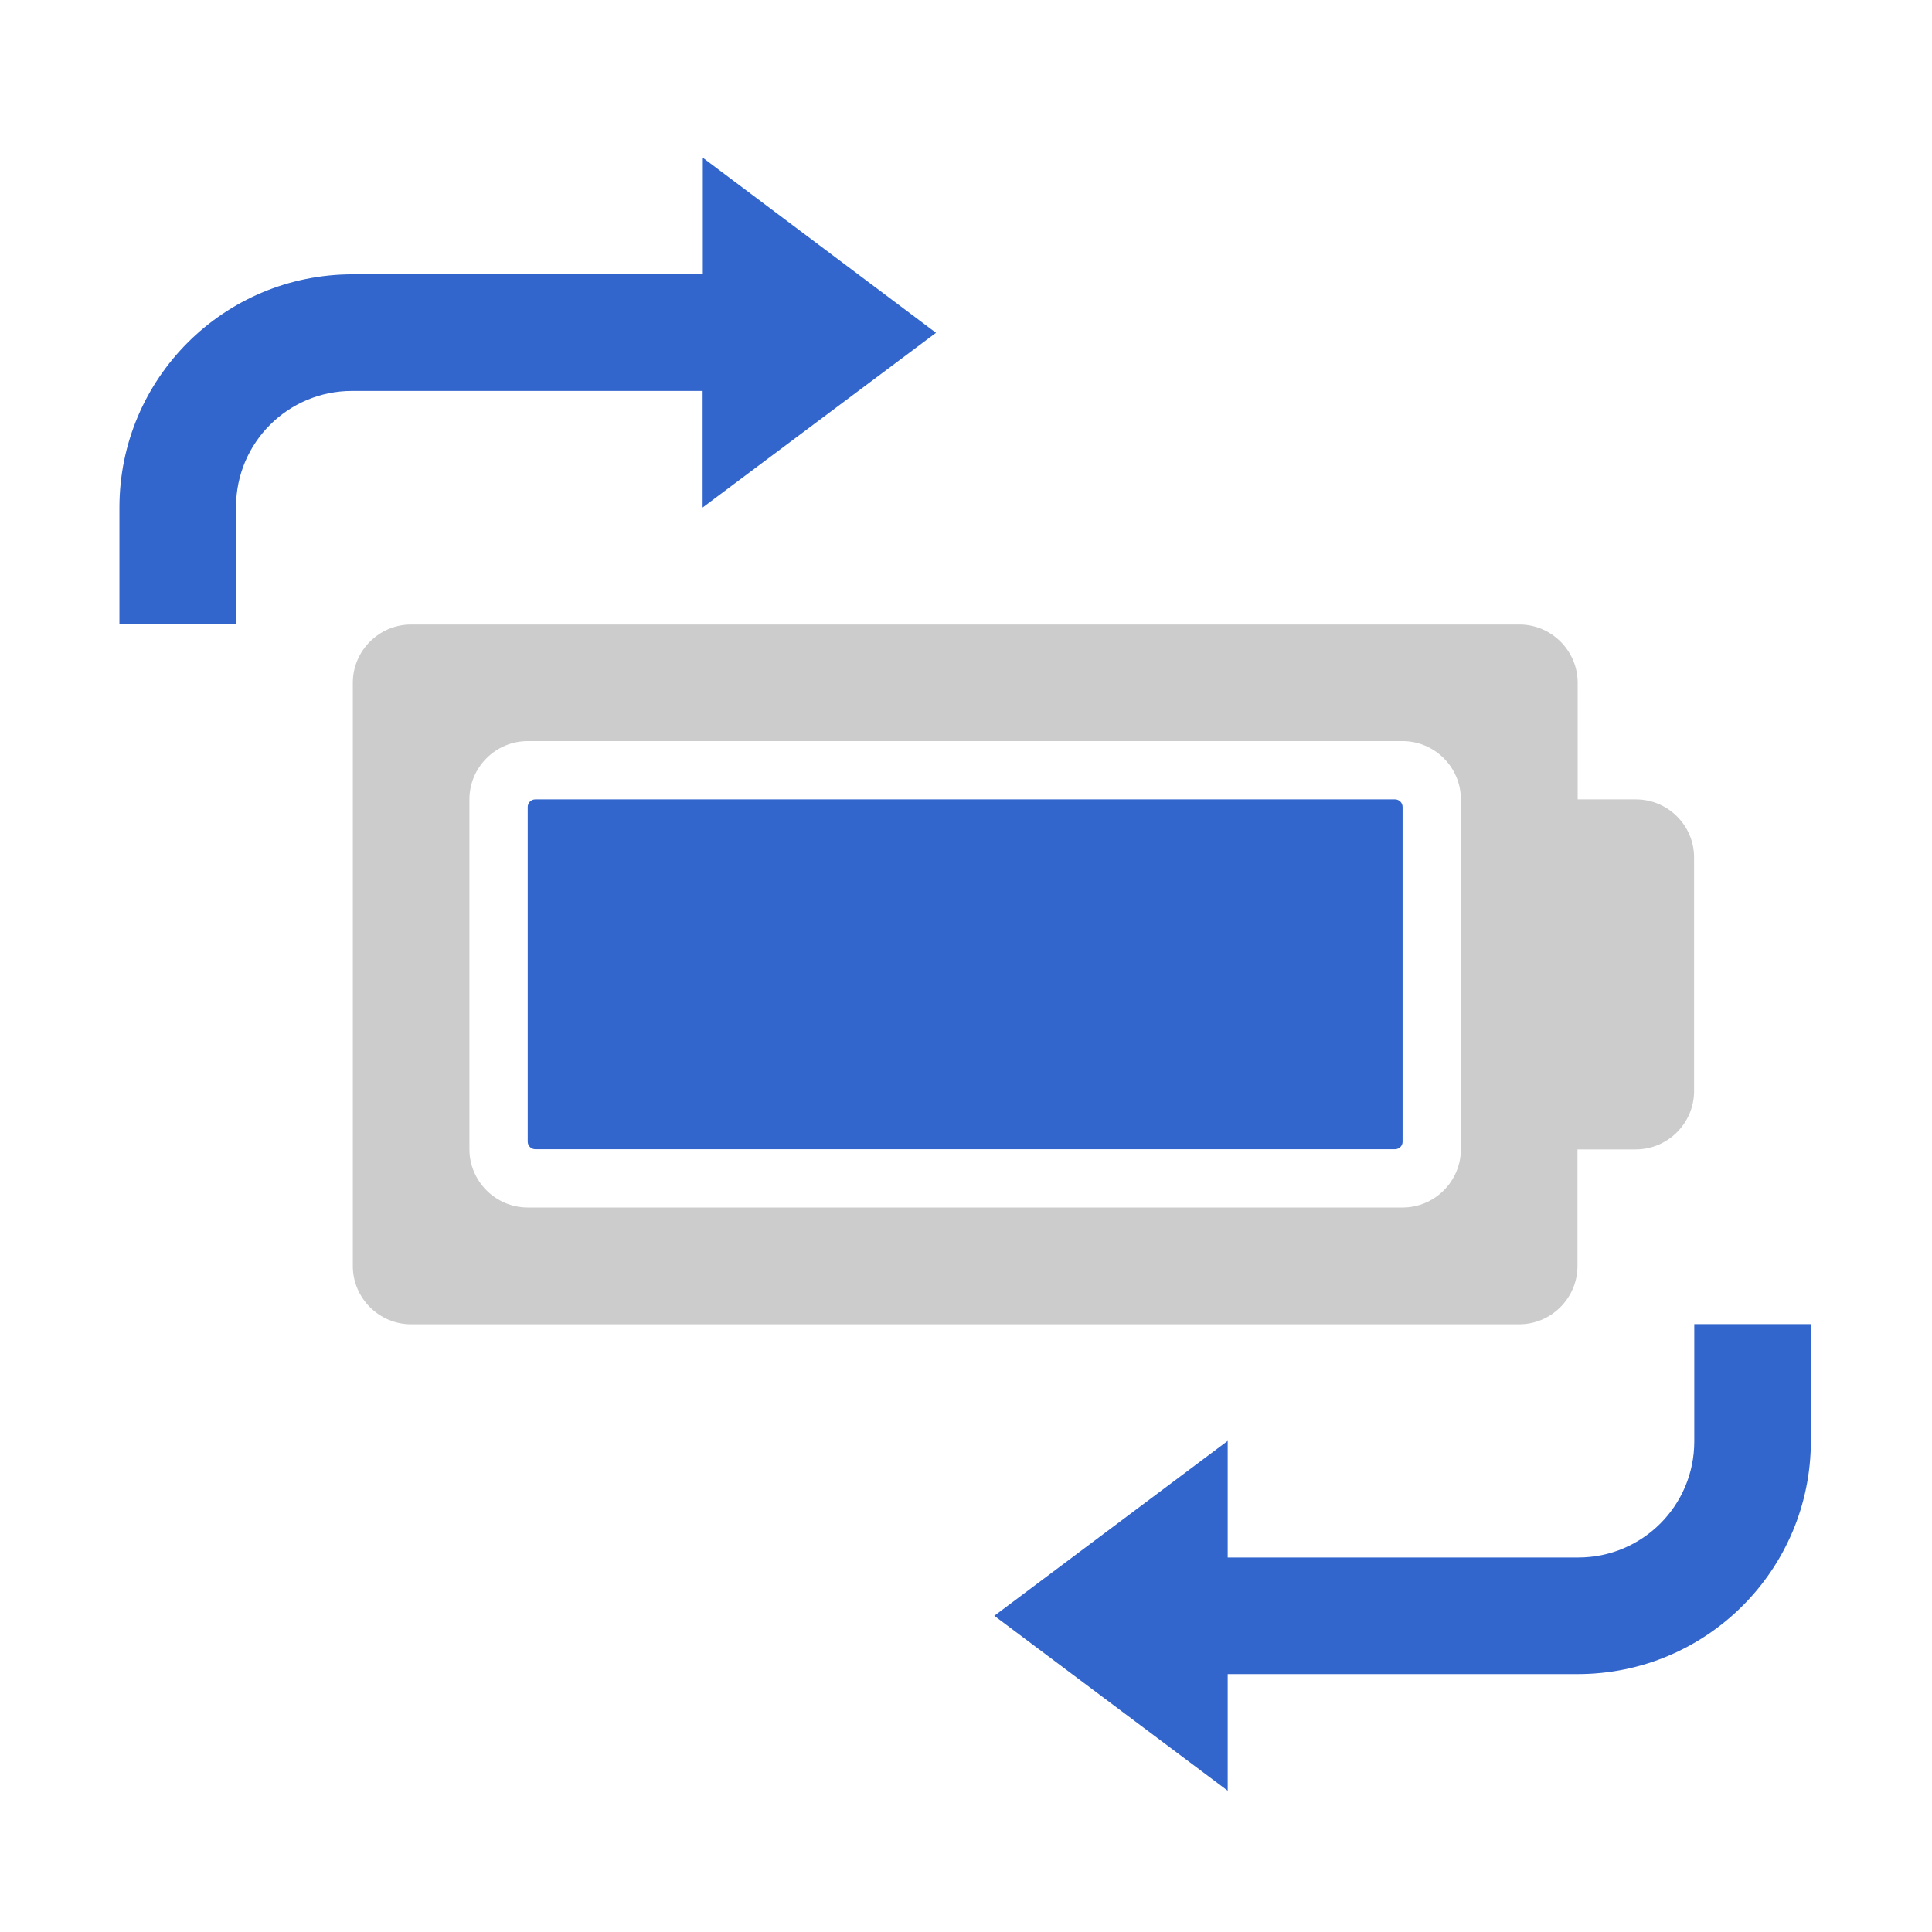
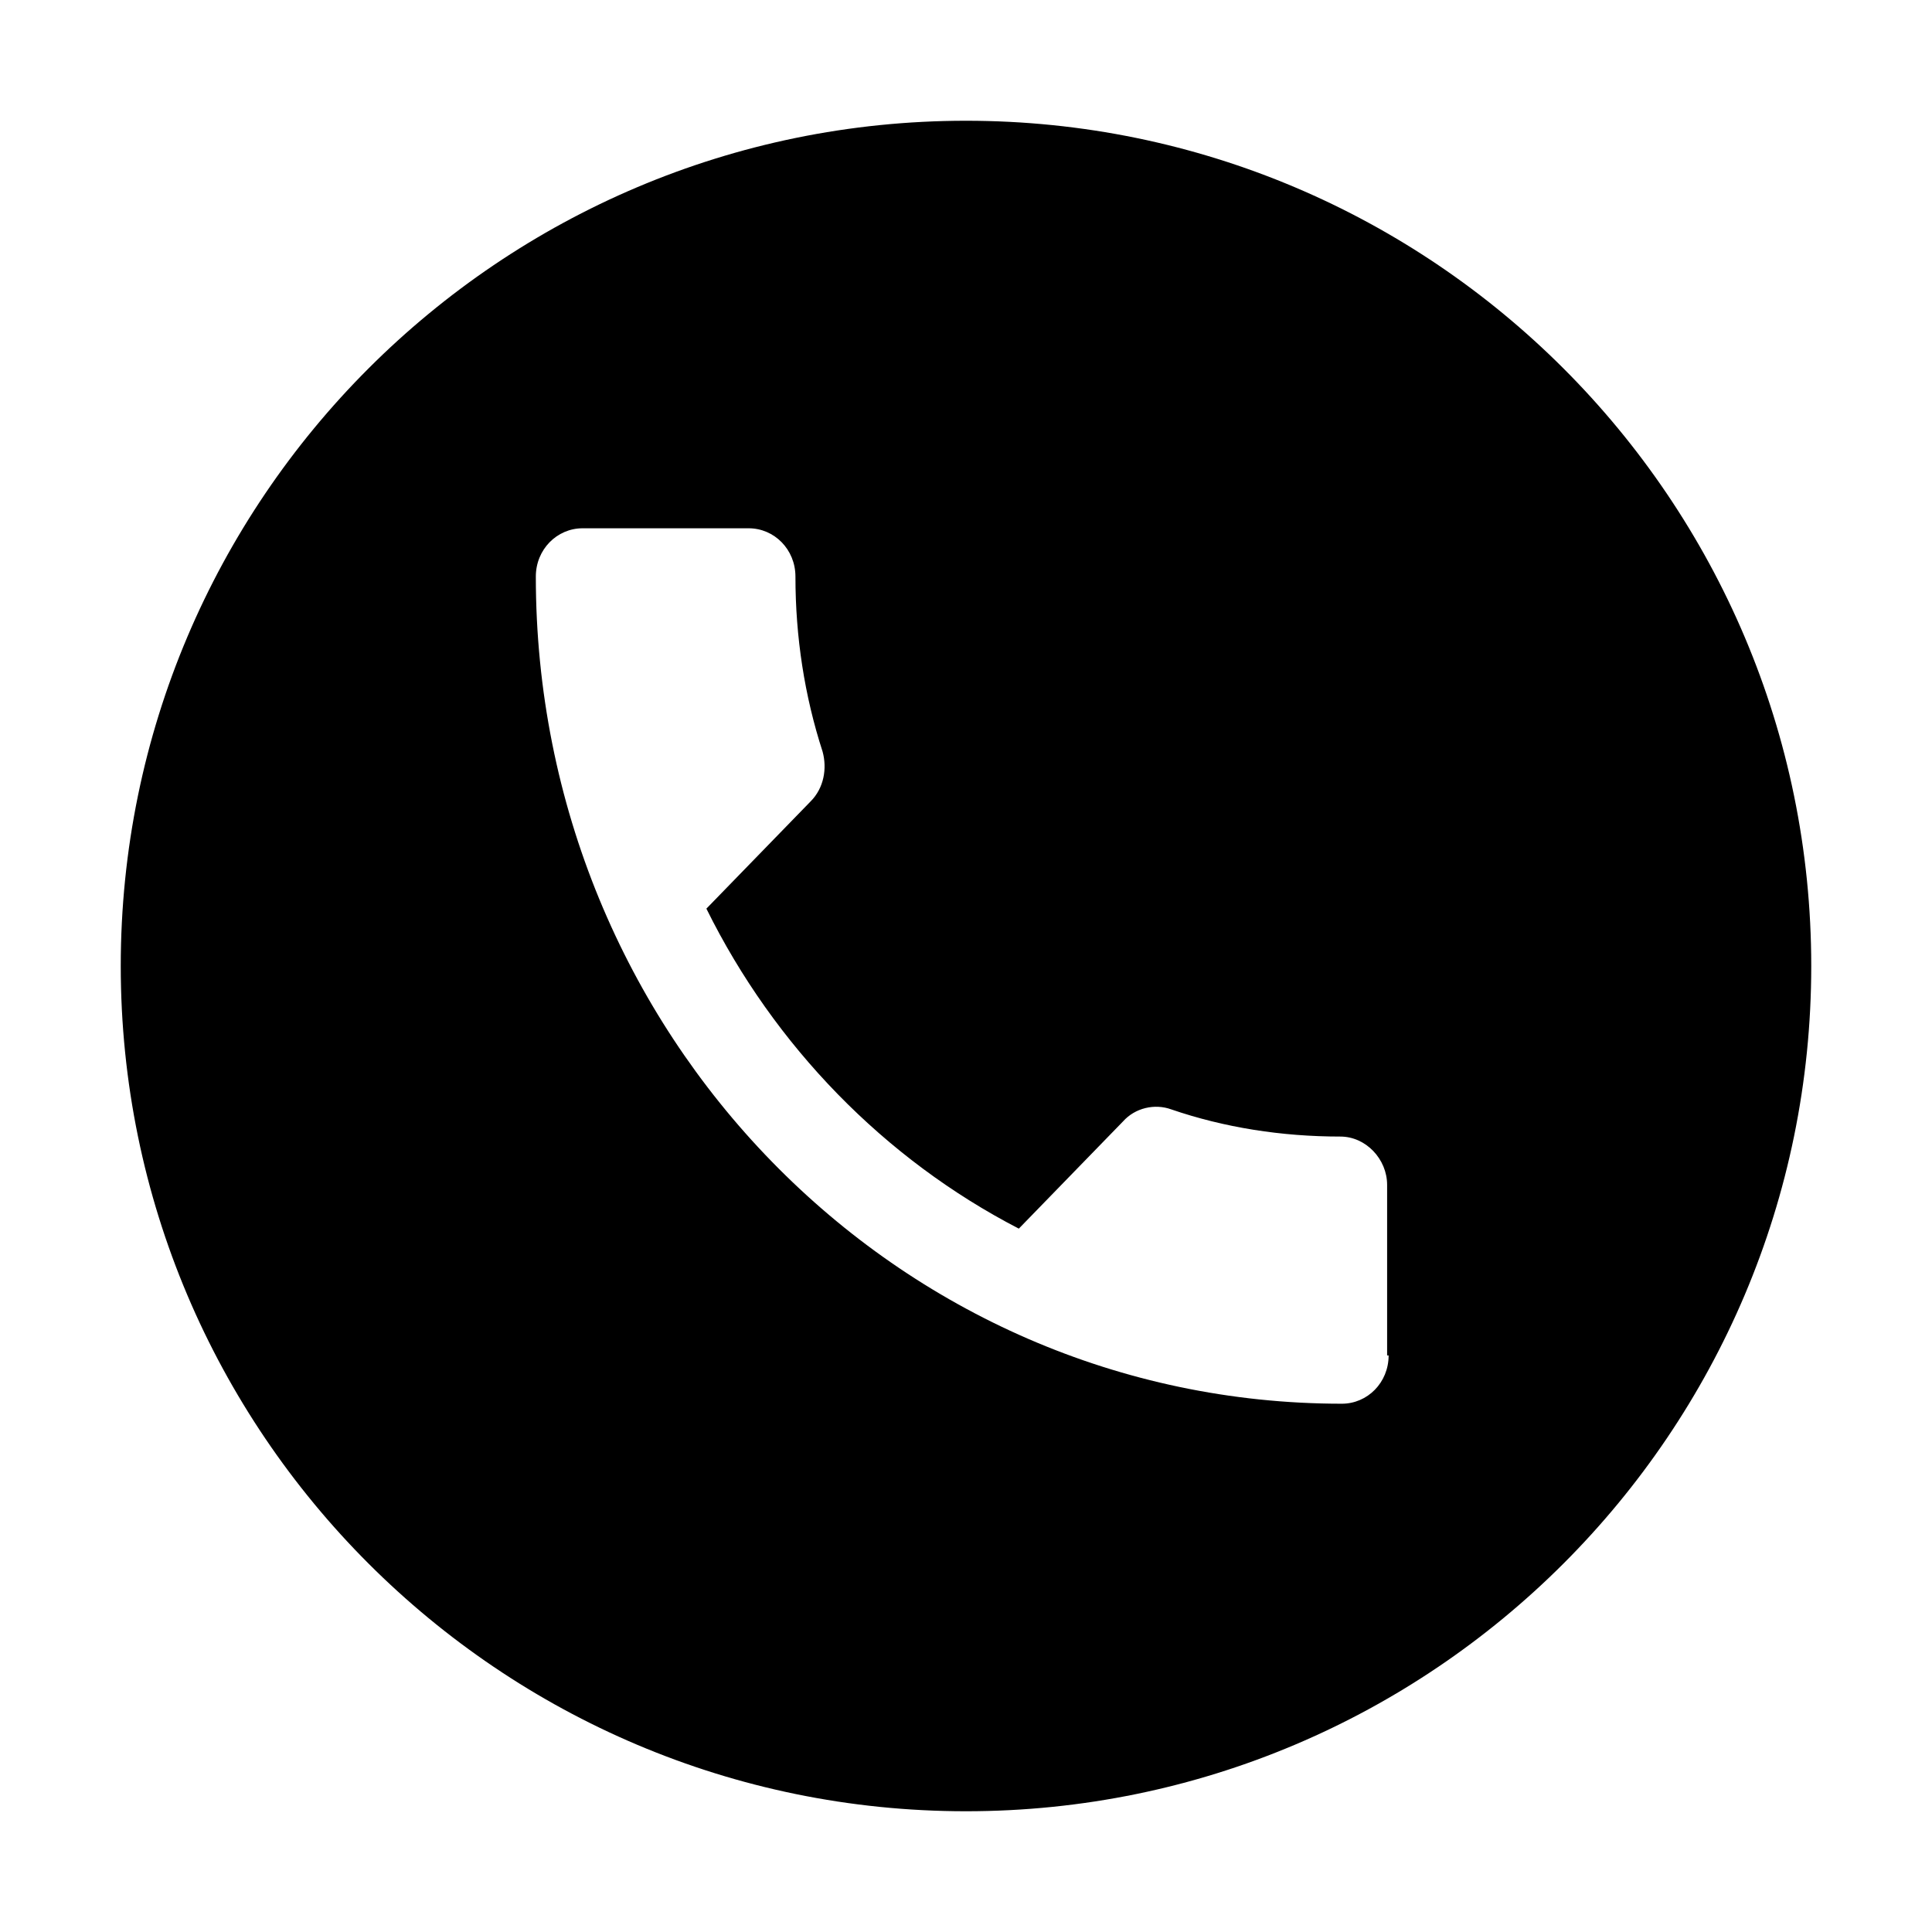
- <svg xmlns="http://www.w3.org/2000/svg" t="1524023078453" class="icon" style="" viewBox="0 0 1024 1024" version="1.1" p-id="1036" width="200" height="200">
+ <svg xmlns="http://www.w3.org/2000/svg" t="1525918269113" class="icon" style="" viewBox="0 0 1024 1024" version="1.1" p-id="4175" width="200" height="200">
  <defs>
    <style type="text/css" />
  </defs>
-   <path d="M496.1 176.4L372.5 83.6v61.8H186.9c-68.3 0-123.6 55.3-123.6 123.6v61.9h61.8v-62.2c0-34 27.5-61.5 61.5-61.5h185.8V269l123.7-92.6zM898 701.9V764c0 34-27.5 61.5-61.5 61.5H650.7v-61.8L527 856.4l123.7 92.7v-61.8h185.5c68.3 0 123.6-55.3 123.6-123.6v-61.9H898zM739.4 609.1H283.7c-2.2 0-4-1.8-4-4V427.7c0-2.2 1.8-4 4-4h455.7c2.2 0 4 1.8 4 4v177.5c0 2.1-1.8 3.9-4 3.9z" fill="#3366CC" p-id="1037" />
-   <path d="M867.1 423.7h-30.9v-61.8c0-17-13.9-30.9-30.9-30.9H217.9c-17 0-30.9 13.9-30.9 30.9V671c0 17 13.9 30.9 30.9 30.9h587.3c17 0 30.9-13.9 30.9-30.9v-61.8H867c17 0 30.9-13.9 30.9-30.9V454.6c0.1-17-13.8-30.9-30.8-30.9z m-92.8 185.4c0 17-13.9 30.9-30.9 30.9H279.7c-17 0-30.9-13.9-30.9-30.9V423.7c0-17 13.9-30.9 30.9-30.9h463.7c17 0 30.9 13.9 30.9 30.9v185.4z" fill="#CCCCCC" p-id="1038" />
+   <path d="M512 64C264.8 64 64 264.8 64 512s200.8 448 448 448 448-200.8 448-448S759.2 64 512 64z m224 654.4c0 14.4-11.2 25.6-24.8 25.6-236 0-427.2-196-427.2-438.4 0-14.4 11.2-25.6 24.8-25.6h88c13.6 0 24.8 11.2 24.8 25.6 0 32 4.8 63.2 14.4 92.8 2.4 8.8 0.8 19.2-6.4 26.4l-55.2 56.8c36 72.8 94.4 132.8 165.6 169.6l55.2-56.8c6.4-7.2 16.8-9.6 25.6-6.4 28 9.6 58.4 14.4 89.6 14.4 13.6 0 24.8 12 24.8 25.6v90.4z" p-id="4176" />
</svg>
